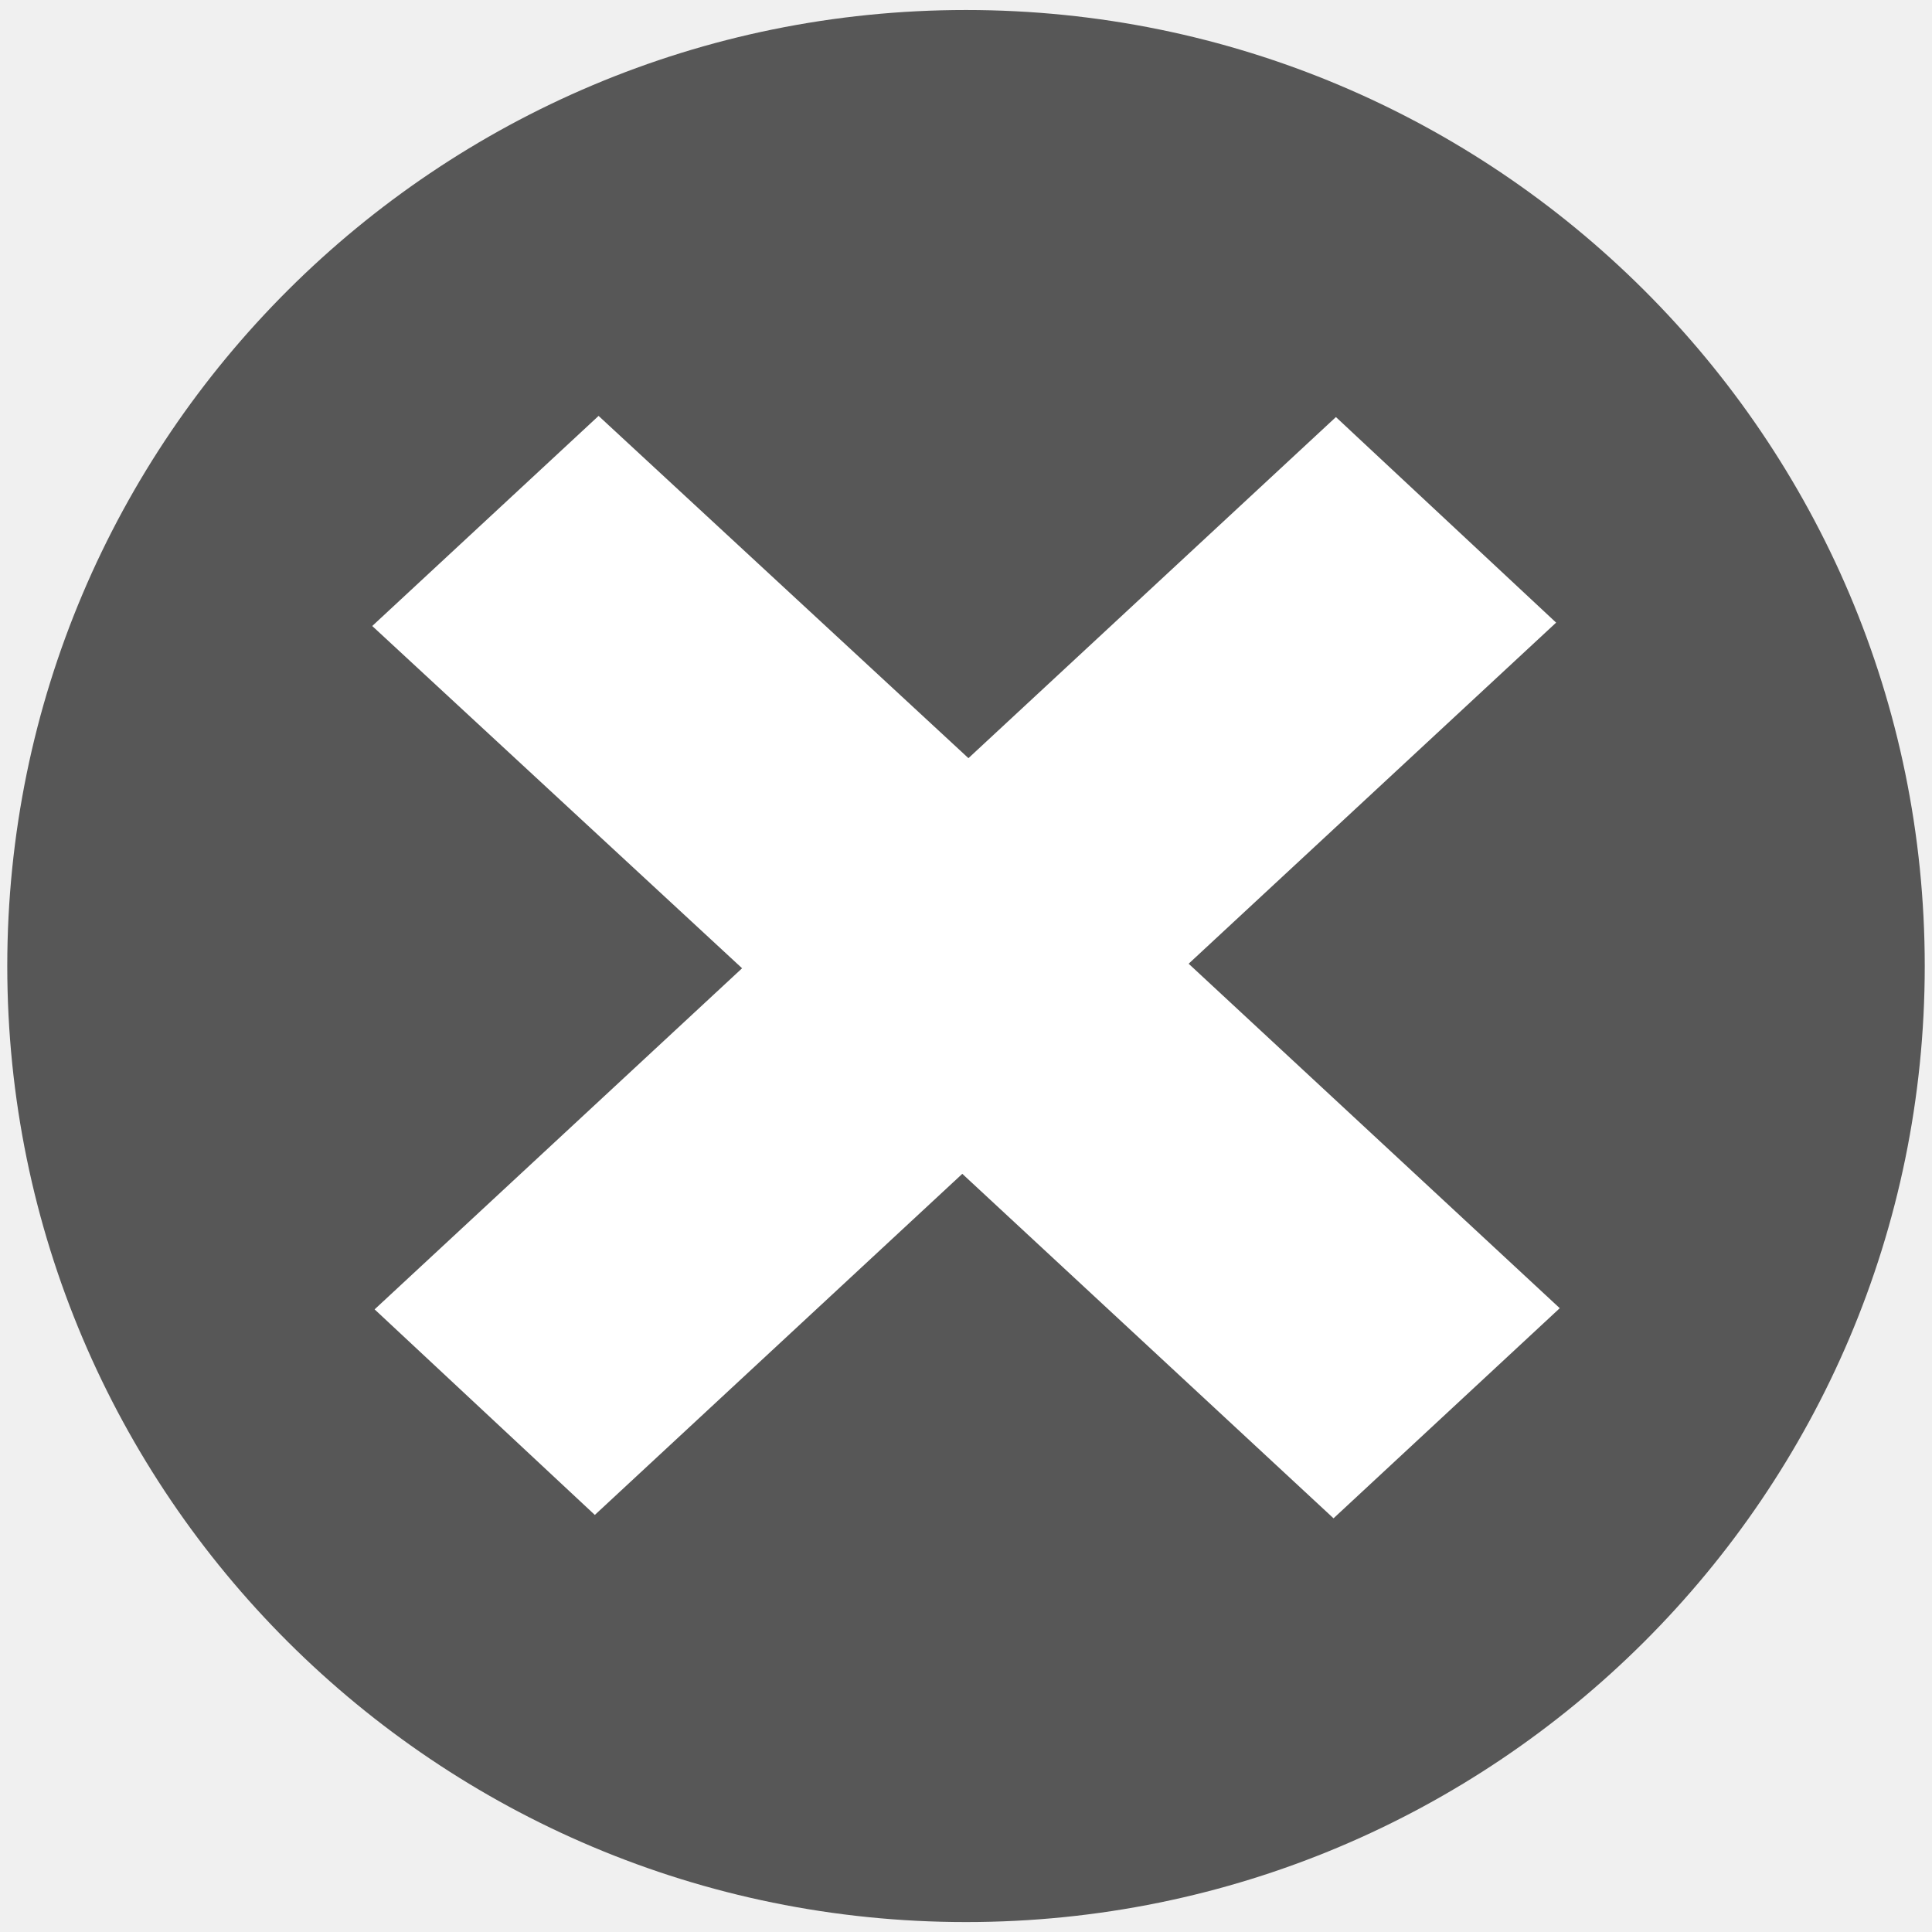
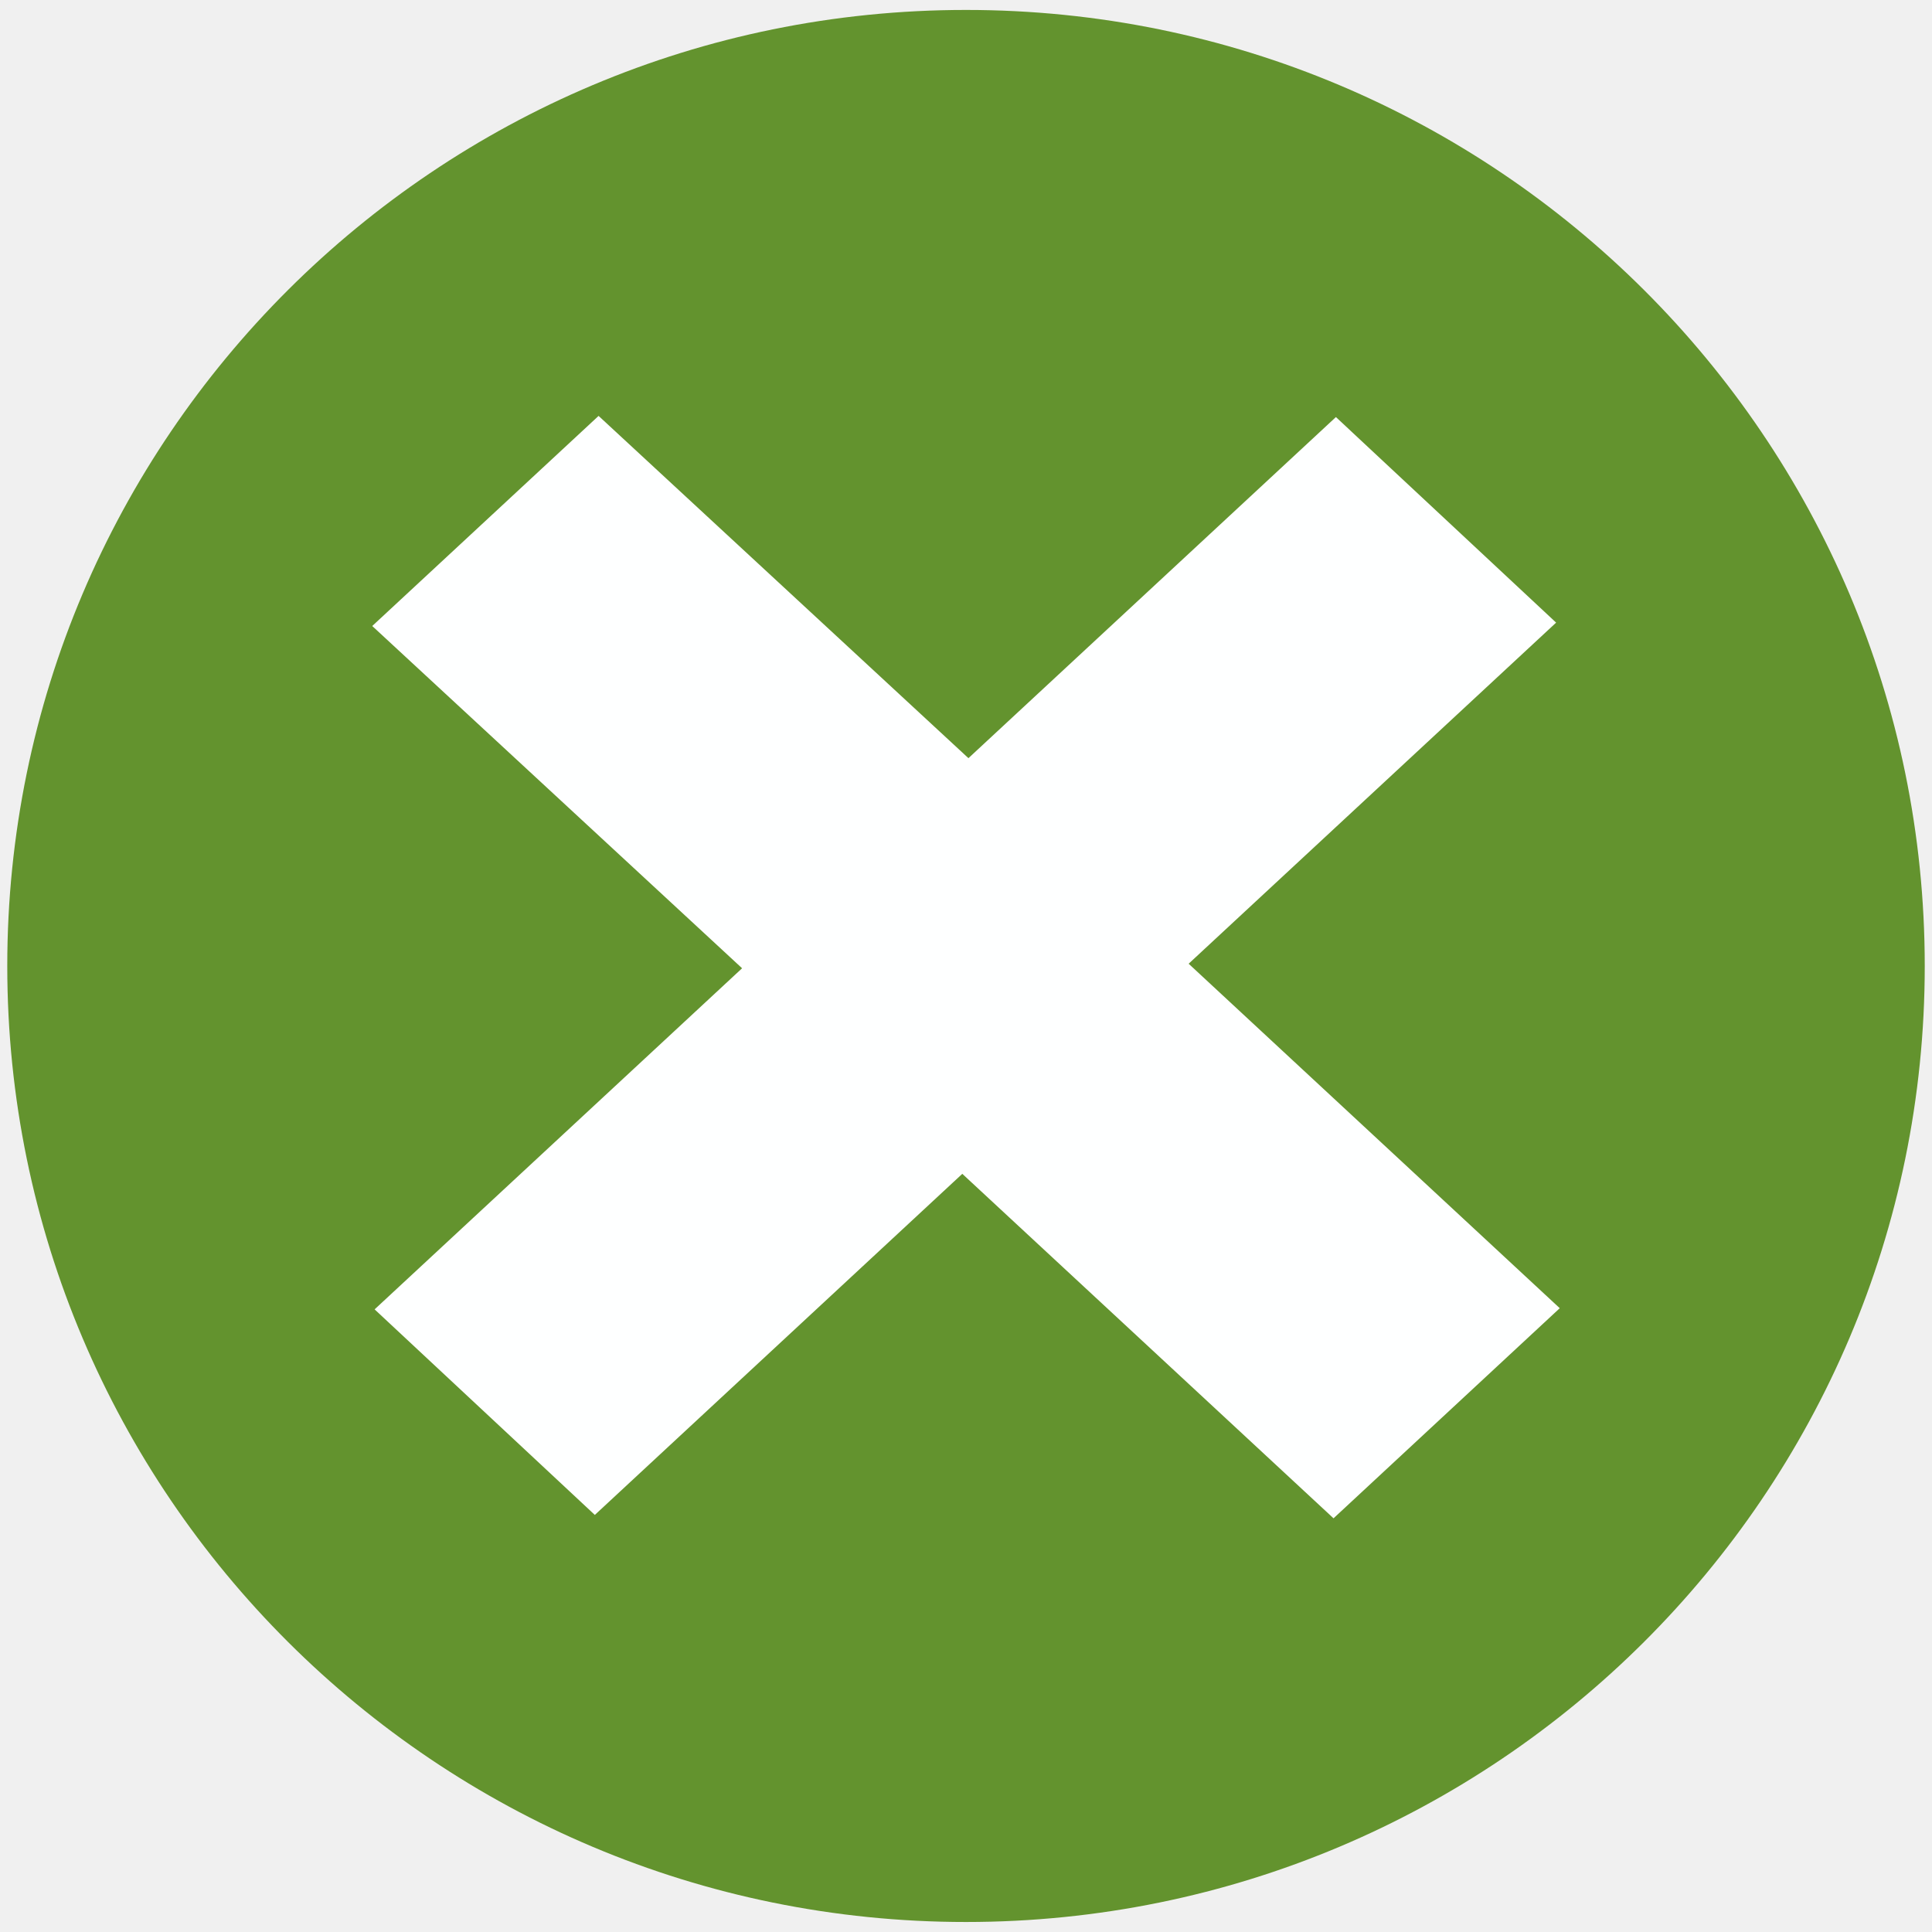
- <svg xmlns="http://www.w3.org/2000/svg" width="16px" height="16px" id="svg2985" version="1.1">
+ <svg xmlns="http://www.w3.org/2000/svg" version="1.1" id="svg2985" height="16px" width="16px">
  <defs id="defs2987" />
  <g id="layer1">
-     <path style="fill:#575757;fill-opacity:1;fill-rule:evenodd;stroke:none" id="path2993" d="m 15.317,7.576 a 7.658,7.613 0 1 1 -15.317,0 7.658,7.613 0 1 1 15.317,0 z" transform="matrix(1.03674,0,0,1.039916,0.06021324,0.1218624)" />
-     <g transform="scale(1.037942,0.9634448)" style="font-size:19.883px;font-style:normal;font-weight:normal;line-height:125%;letter-spacing:0px;word-spacing:0px;fill:#ffffff;fill-opacity:1;stroke:#ffffff;stroke-opacity:1;font-family:Sans" id="text3771">
-       <path d="M 2.989,11.255 5.921,8.323 2.97,5.381 4.776,3.575 7.727,6.517 10.659,3.585 12.416,5.352 9.484,8.284 12.445,11.245 10.64,13.051 7.678,10.09 4.746,13.022 z" style="font-weight:bold;stroke:none;-inkscape-font-specification:Sans Bold" id="path3784" />
+     <path d="M 15.317,7.576 A 7.658,7.613 0 0 1 7.658,15.189 7.658,7.613 0 0 1 0,7.576 7.658,7.613 0 0 1 7.658,-0.038 7.658,7.613 0 0 1 15.317,7.576 Z" transform="matrix(1.03674,0,0,1.039916,0.06021324,0.1218624)" style="fill:#63932e;fill-opacity:1;fill-rule:evenodd;stroke:none" id="path2993" />
+     <g id="text3771" style="font-size:19.883px;font-style:normal;font-weight:bold;line-height:125%;letter-spacing:0px;word-spacing:0px;fill:#feffff;fill-opacity:1;stroke:none;font-family:Sans;-inkscape-font-specification:Sans Bold" transform="scale(1.037942,0.9634448)">
+       <path id="path3787" style="fill:#feffff;fill-opacity:1" d="M 2.989,11.255 5.921,8.323 2.97,5.381 4.776,3.575 7.727,6.517 10.659,3.585 12.416,5.352 9.484,8.284 12.445,11.245 10.64,13.051 7.678,10.09 4.746,13.022 z" />
    </g>
  </g>
</svg>
